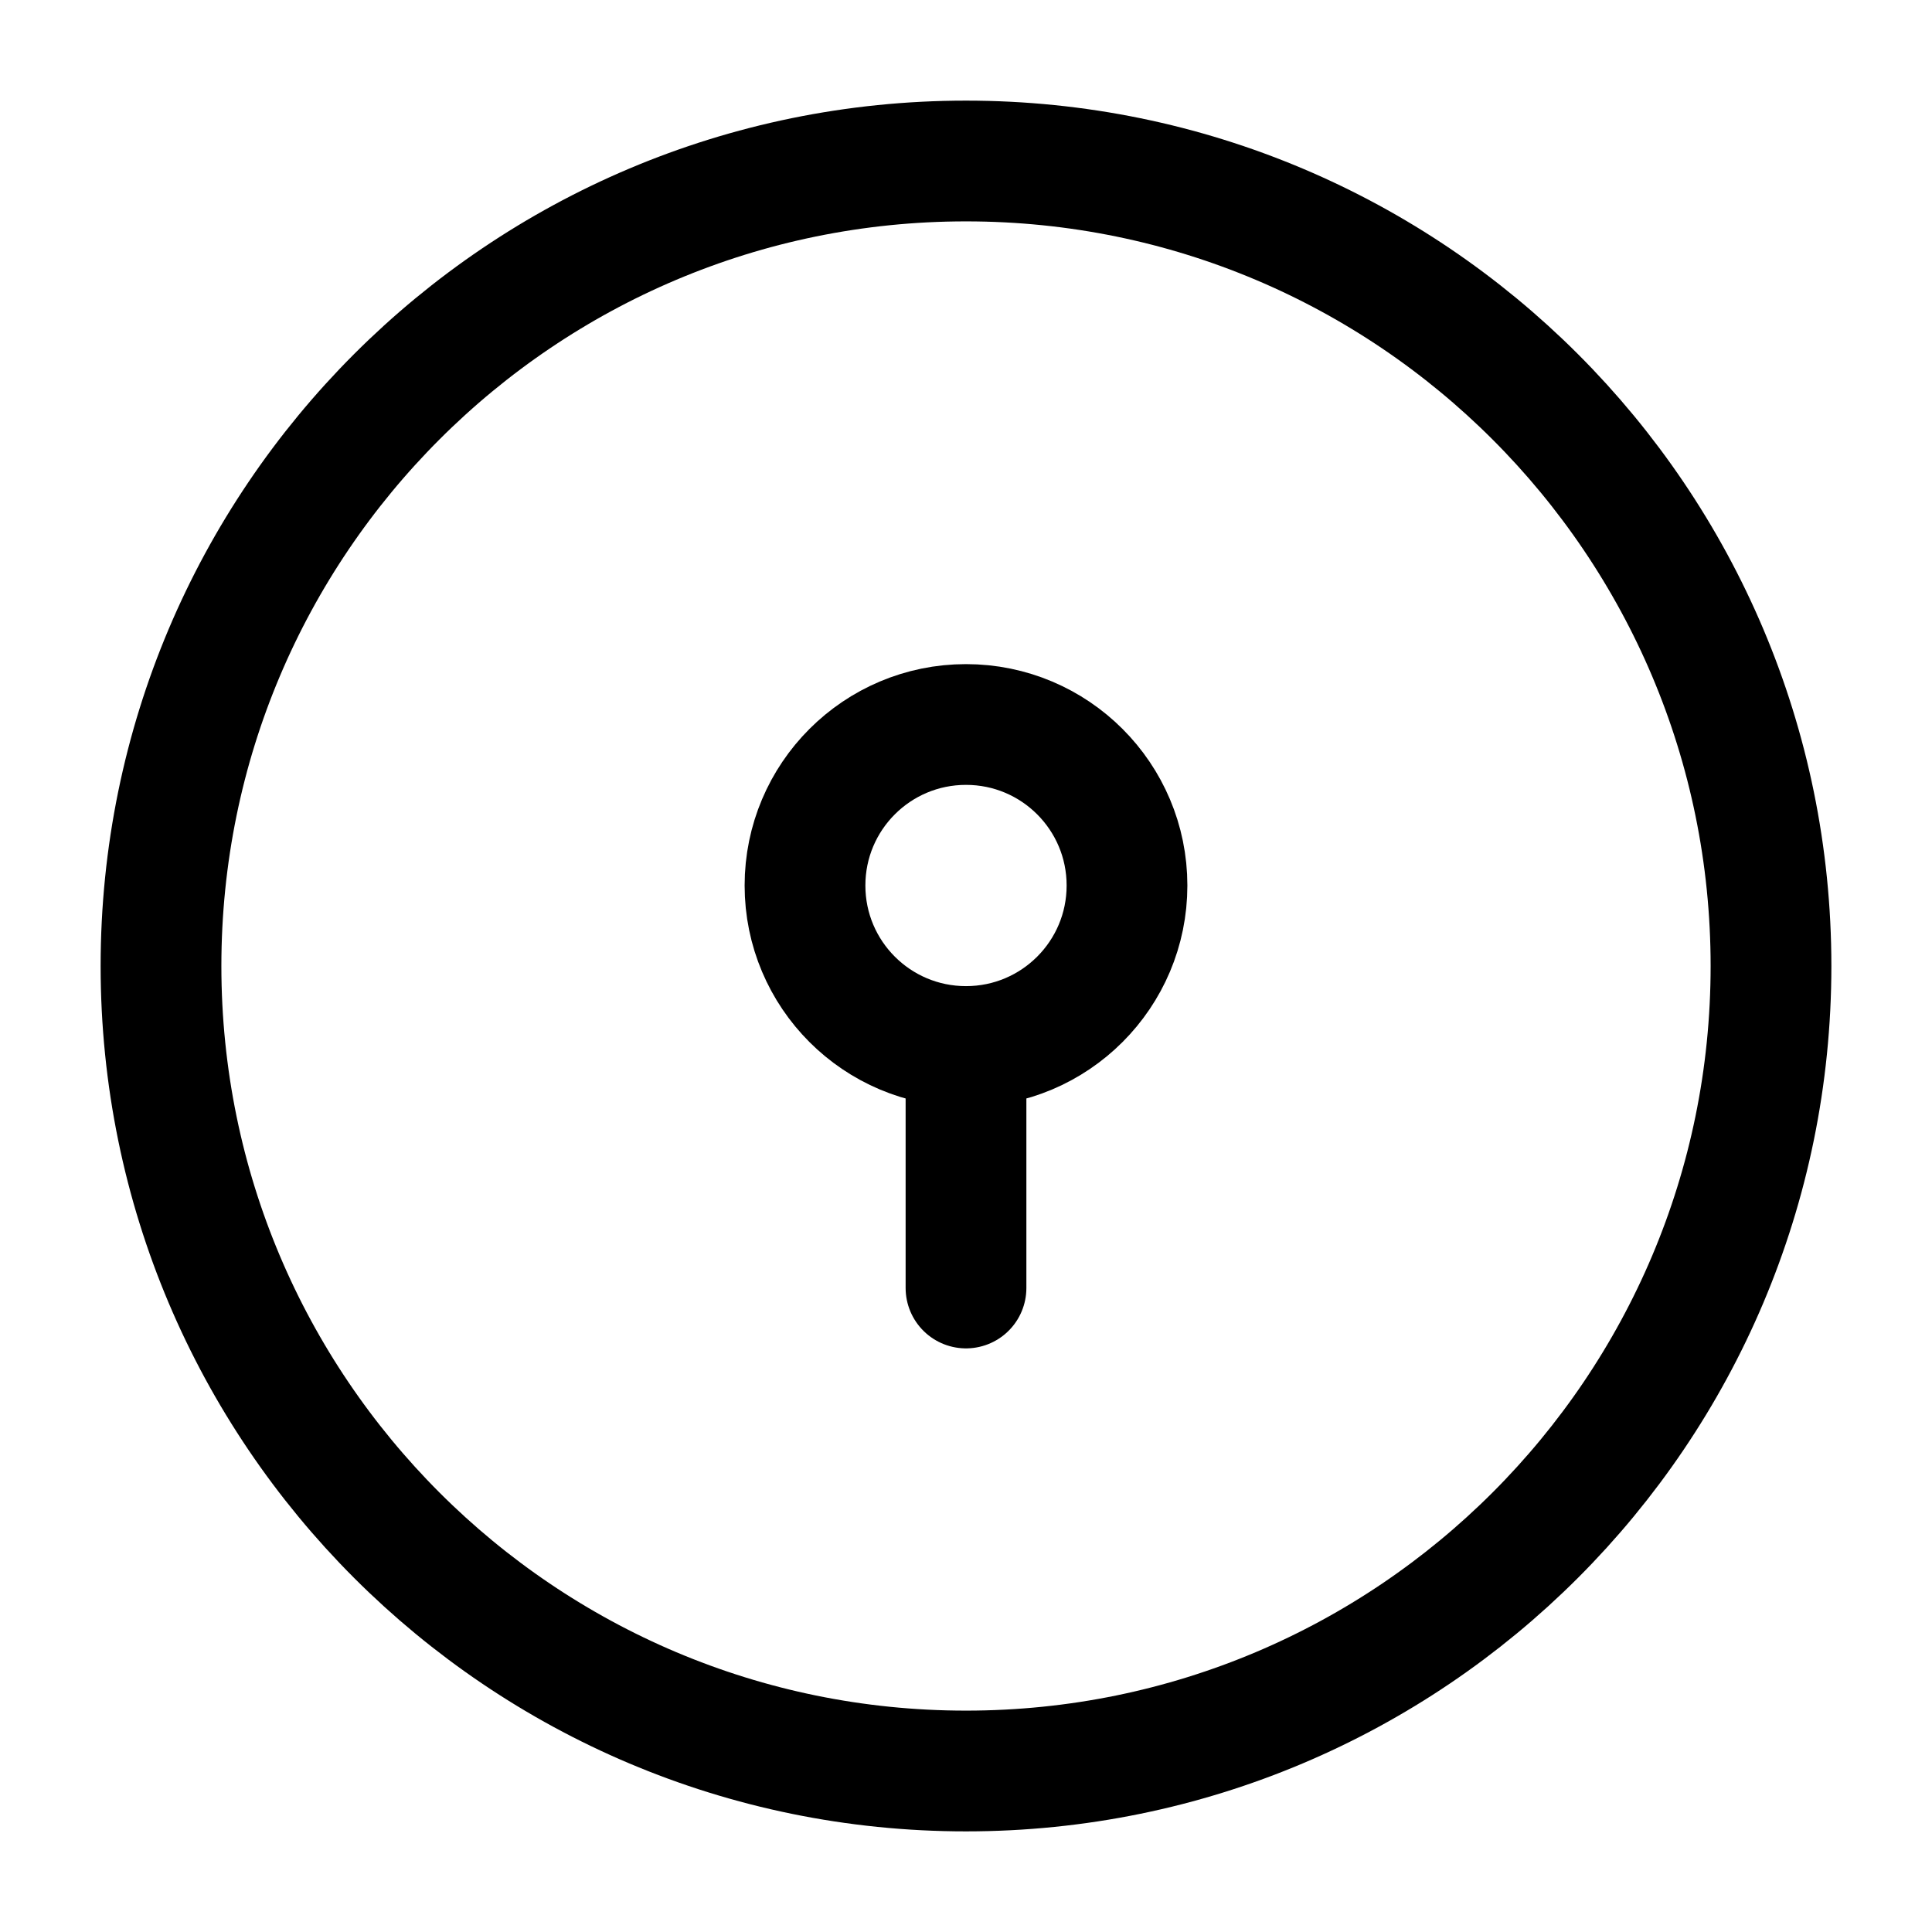
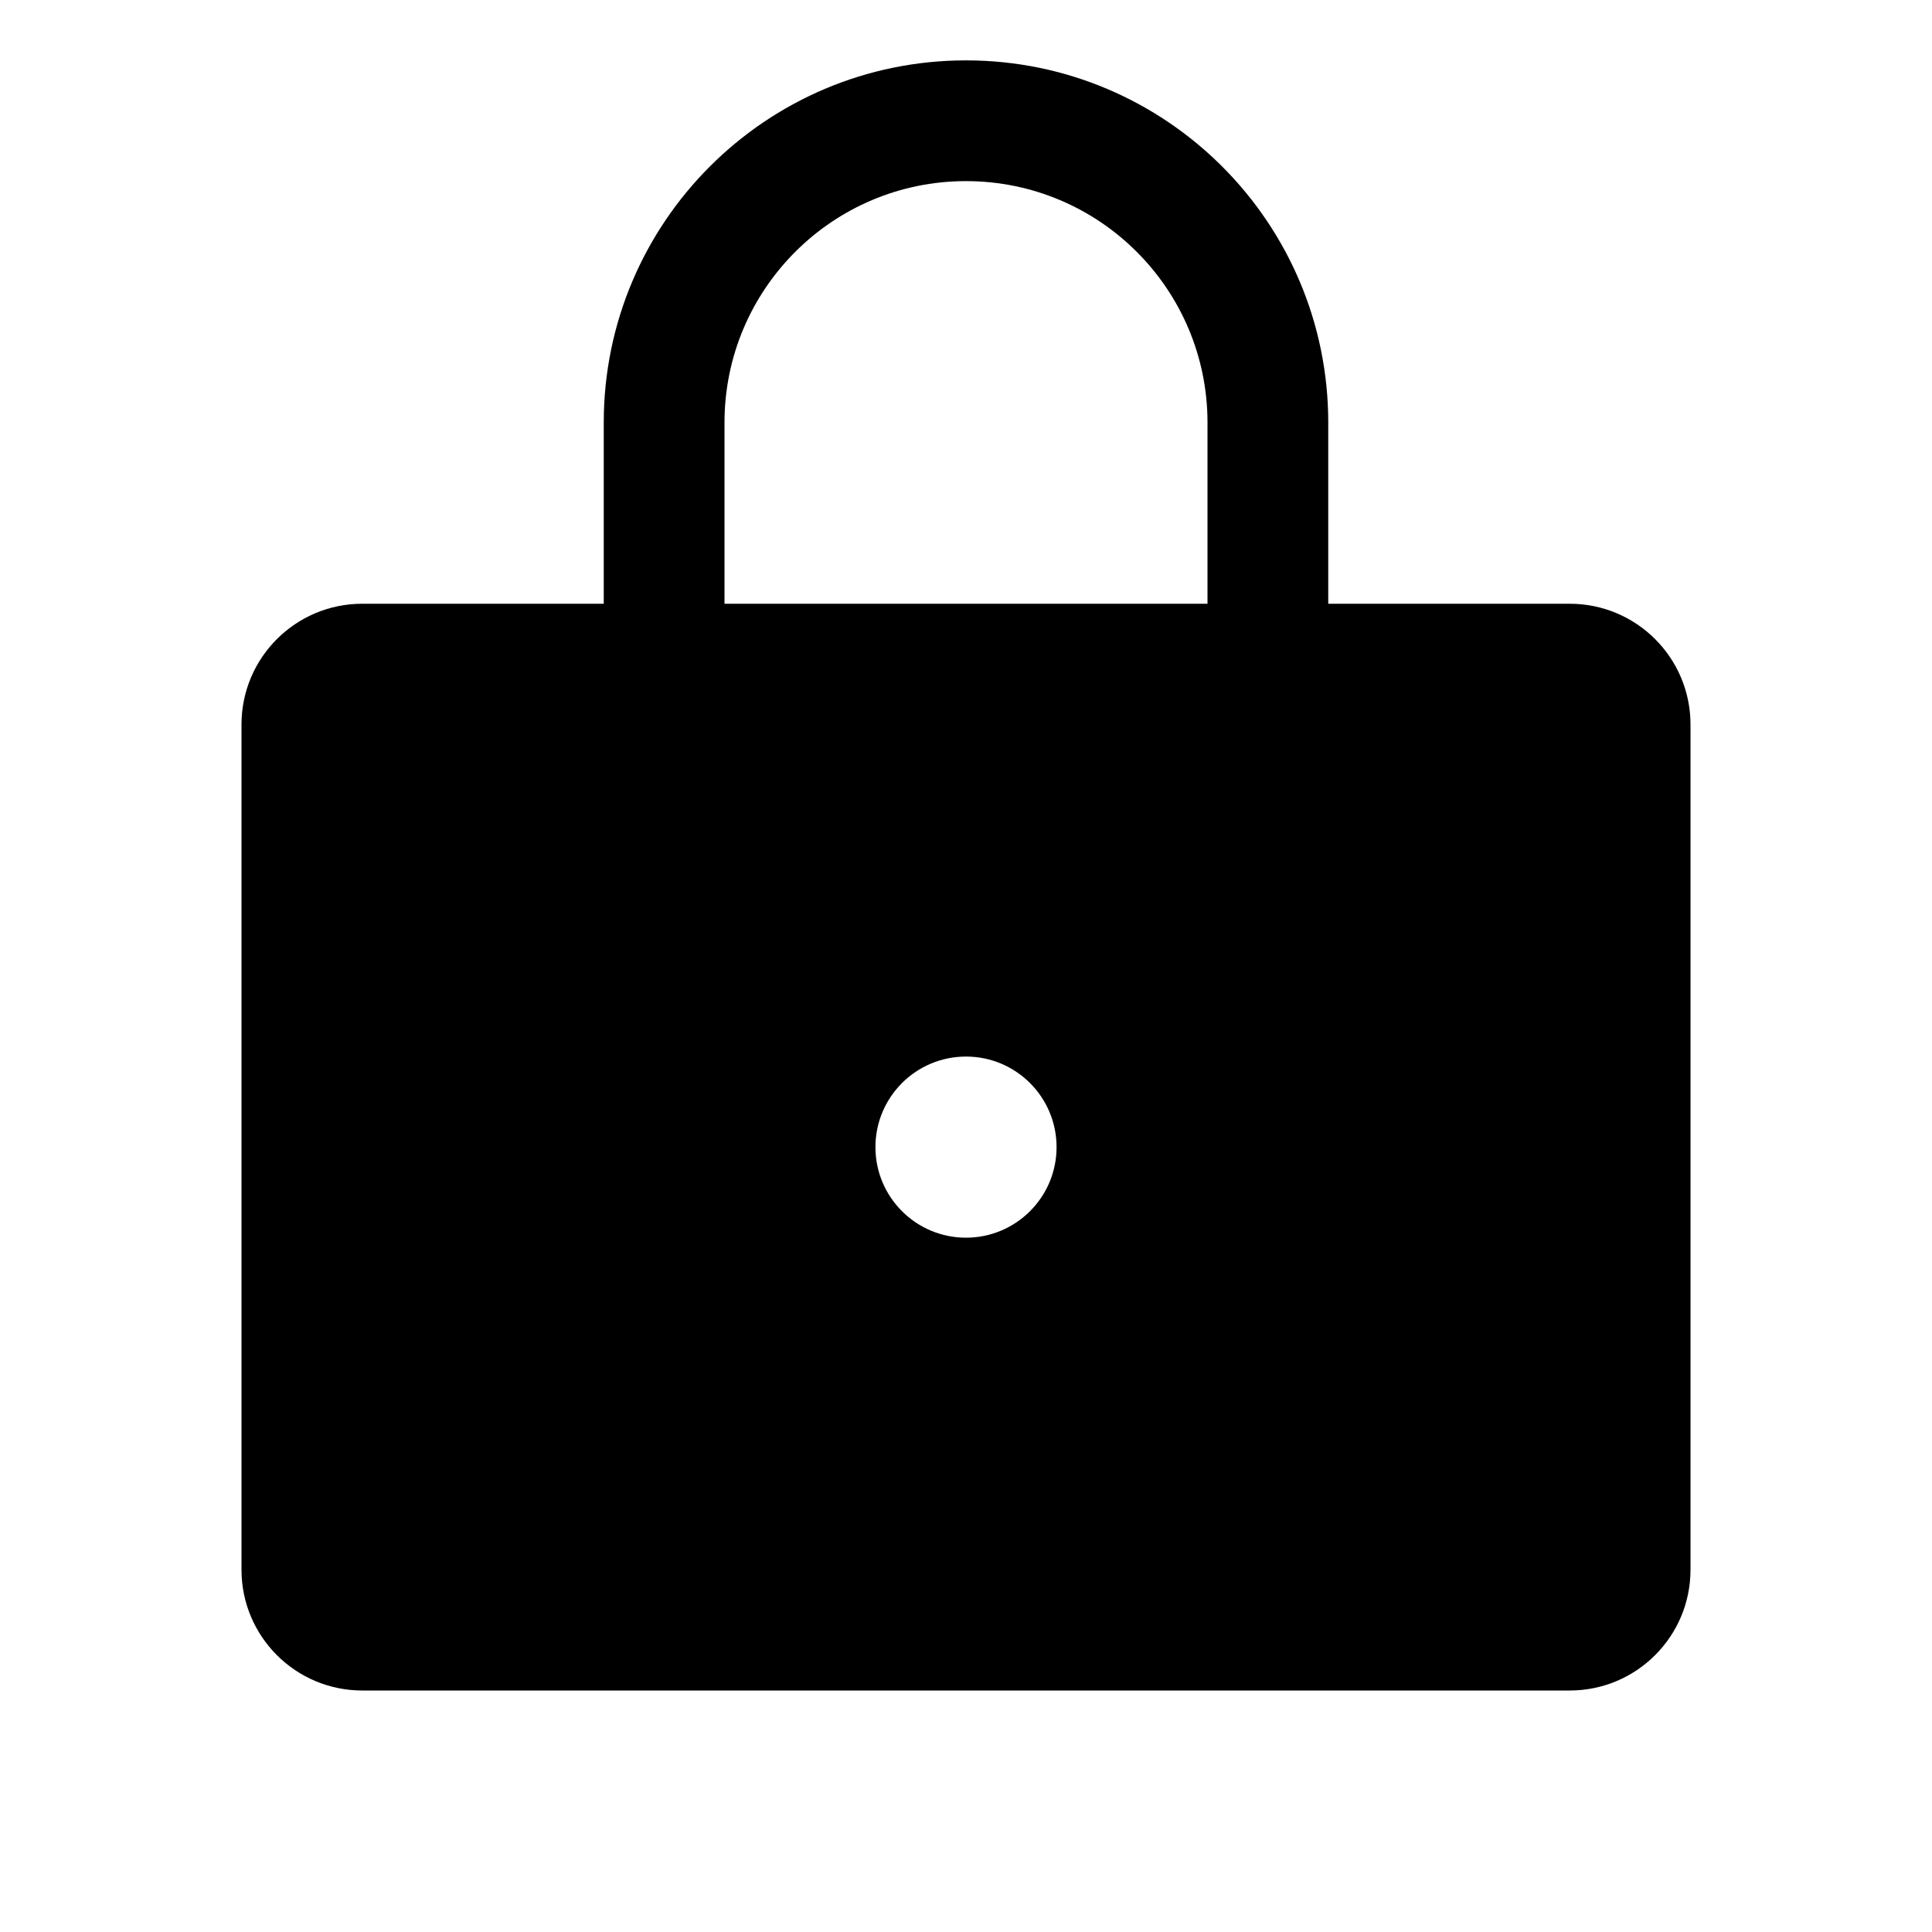
- <svg xmlns="http://www.w3.org/2000/svg" width="24" height="24" viewBox="0 0 24 24" fill="none">
-   <path d="M22 12C22 17.523 17.523 22 12 22C6.477 22 2 17.523 2 12C2 6.477 6.477 2 12 2C17.523 2 22 6.477 22 12Z" stroke="currentColor" stroke-width="1.5" />
-   <path d="M12 13C13.105 13 14 12.105 14 11C14 9.895 13.105 9 12 9C10.895 9 10 9.895 10 11C10 12.105 10.895 13 12 13ZM12 13L12 16" stroke="currentColor" stroke-linecap="round" stroke-width="1.5" />
+ <svg xmlns="http://www.w3.org/2000/svg" viewBox="0 0 256 256" fill="currentColor">
+   <path d="M208,80H176V56a48,48,0,0,0-96,0V80H48A16,16,0,0,0,32,96V208a16,16,0,0,0,16,16H208a16,16,0,0,0,16-16V96A16,16,0,0,0,208,80Zm-80,84a12,12,0,1,1,12-12A12,12,0,0,1,128,164Zm32-84H96V56a32,32,0,0,1,64,0Z" />
</svg>
